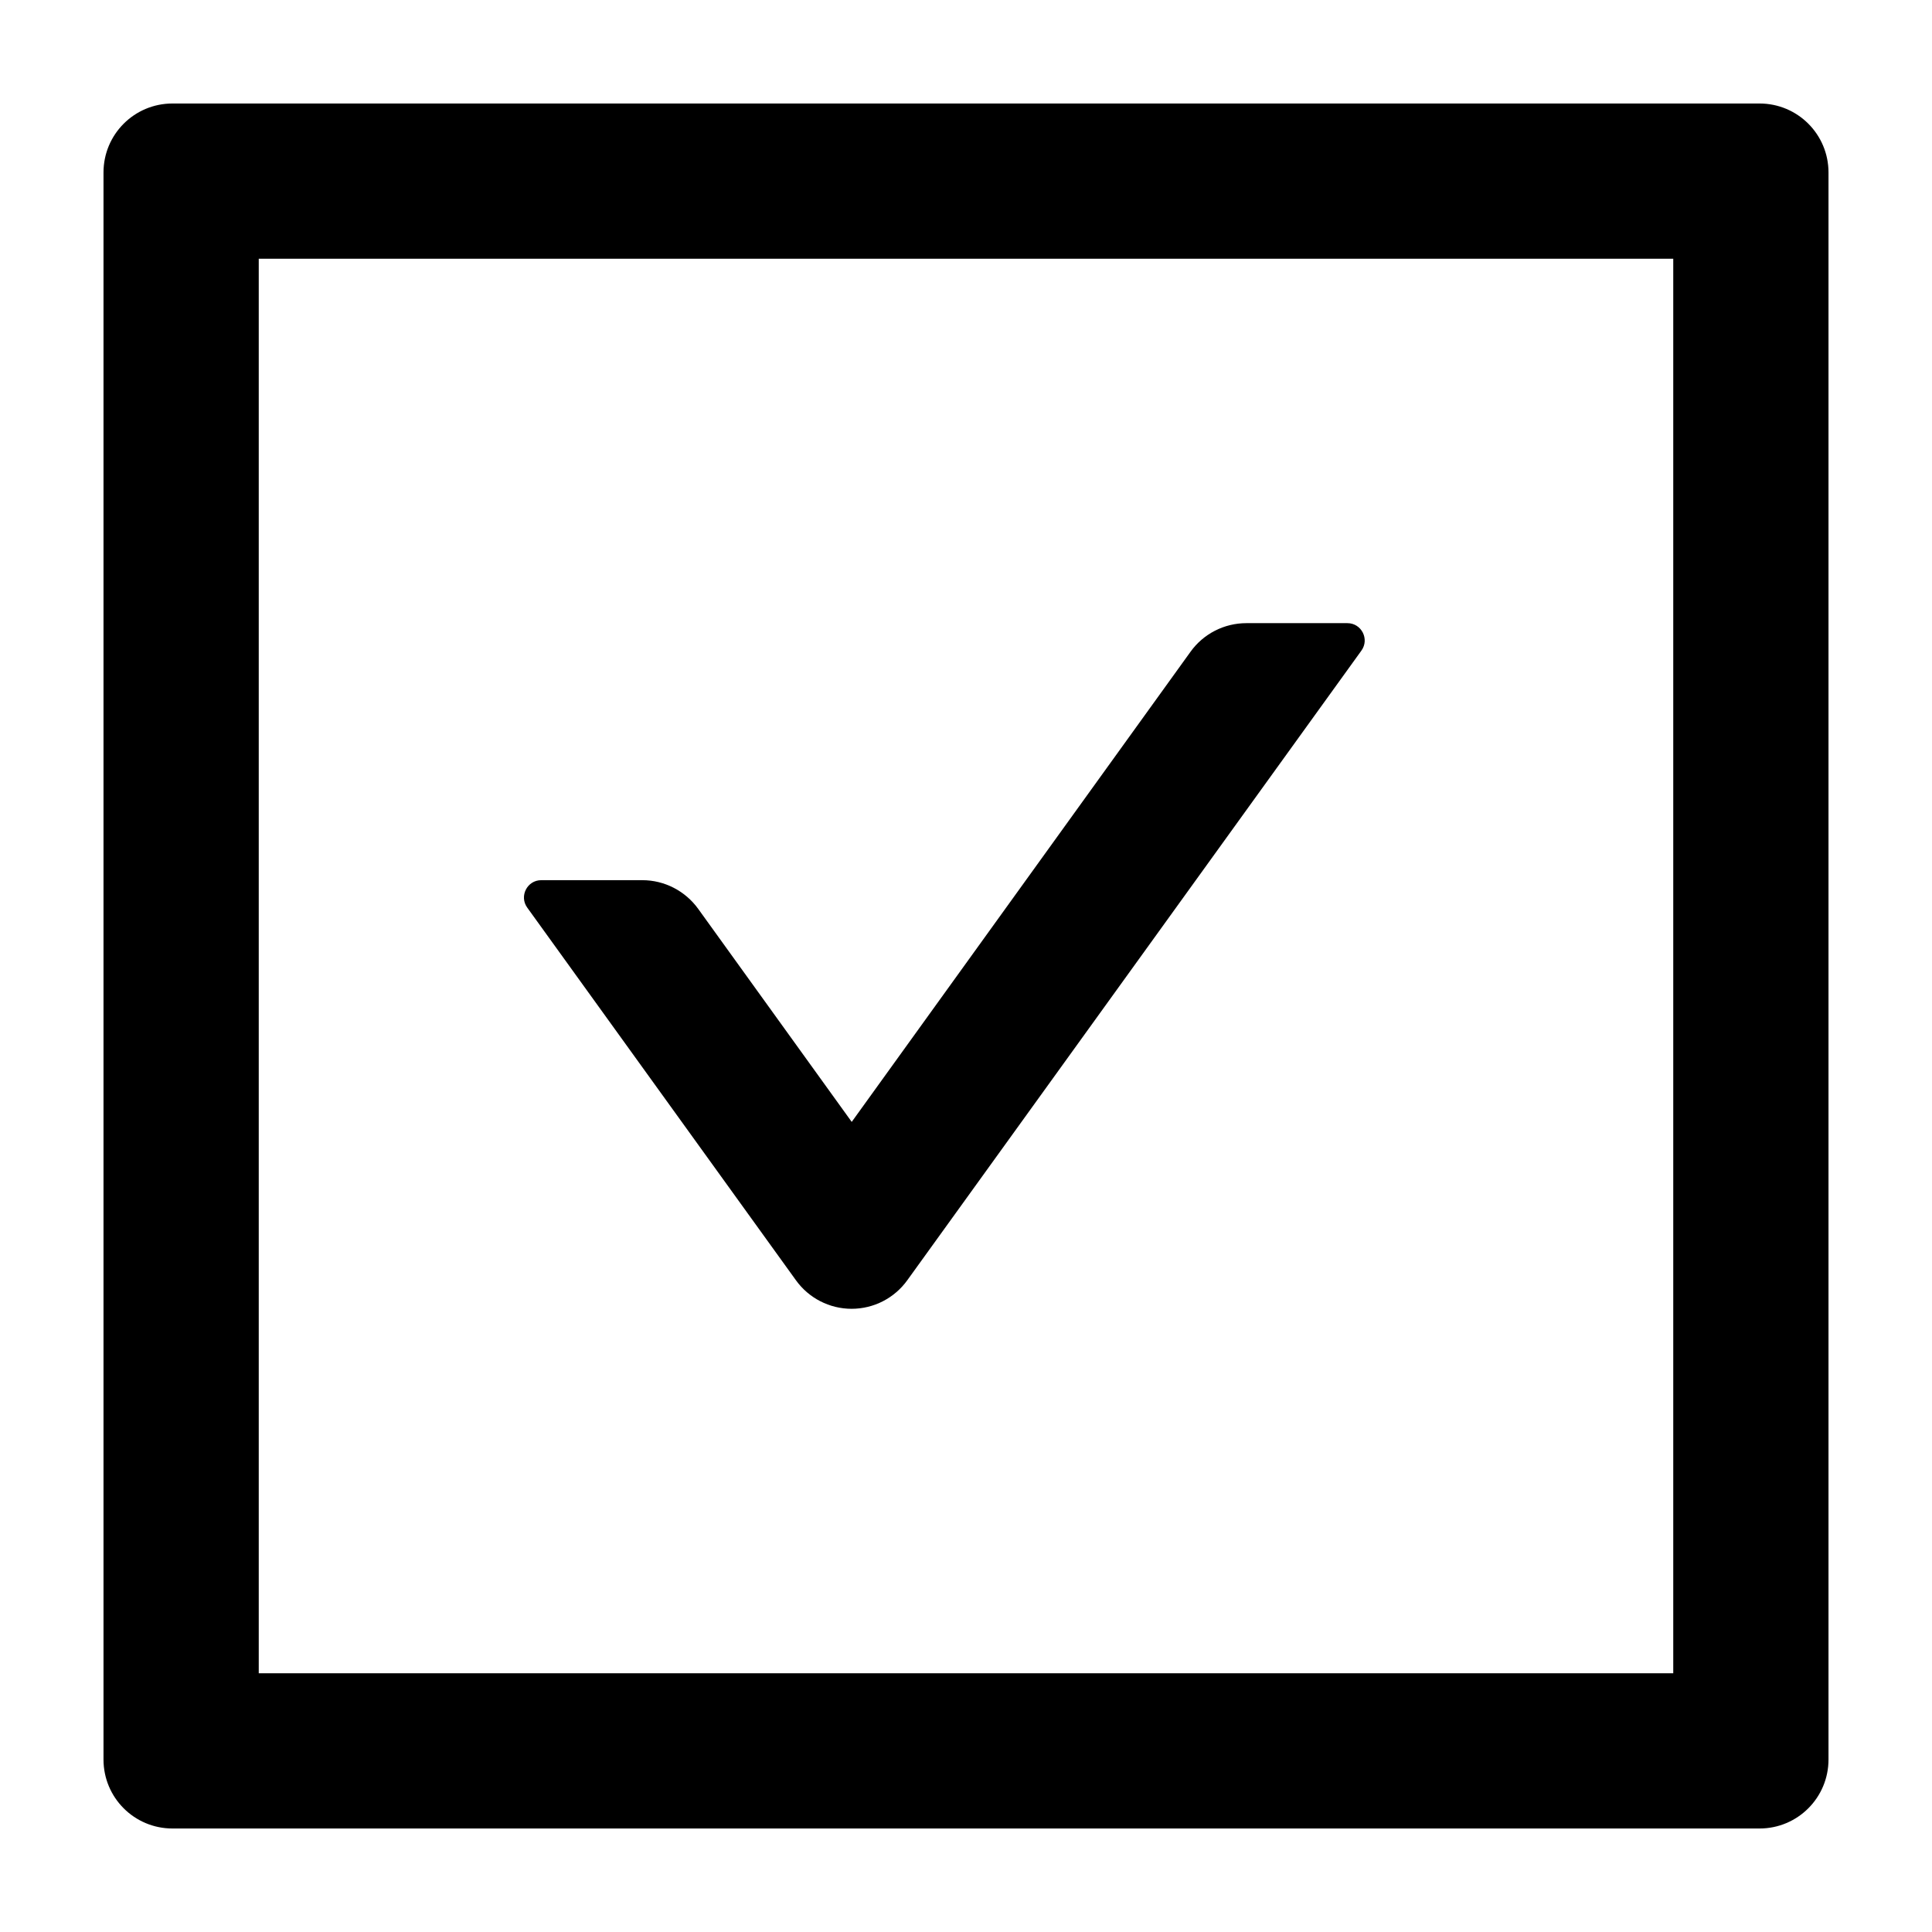
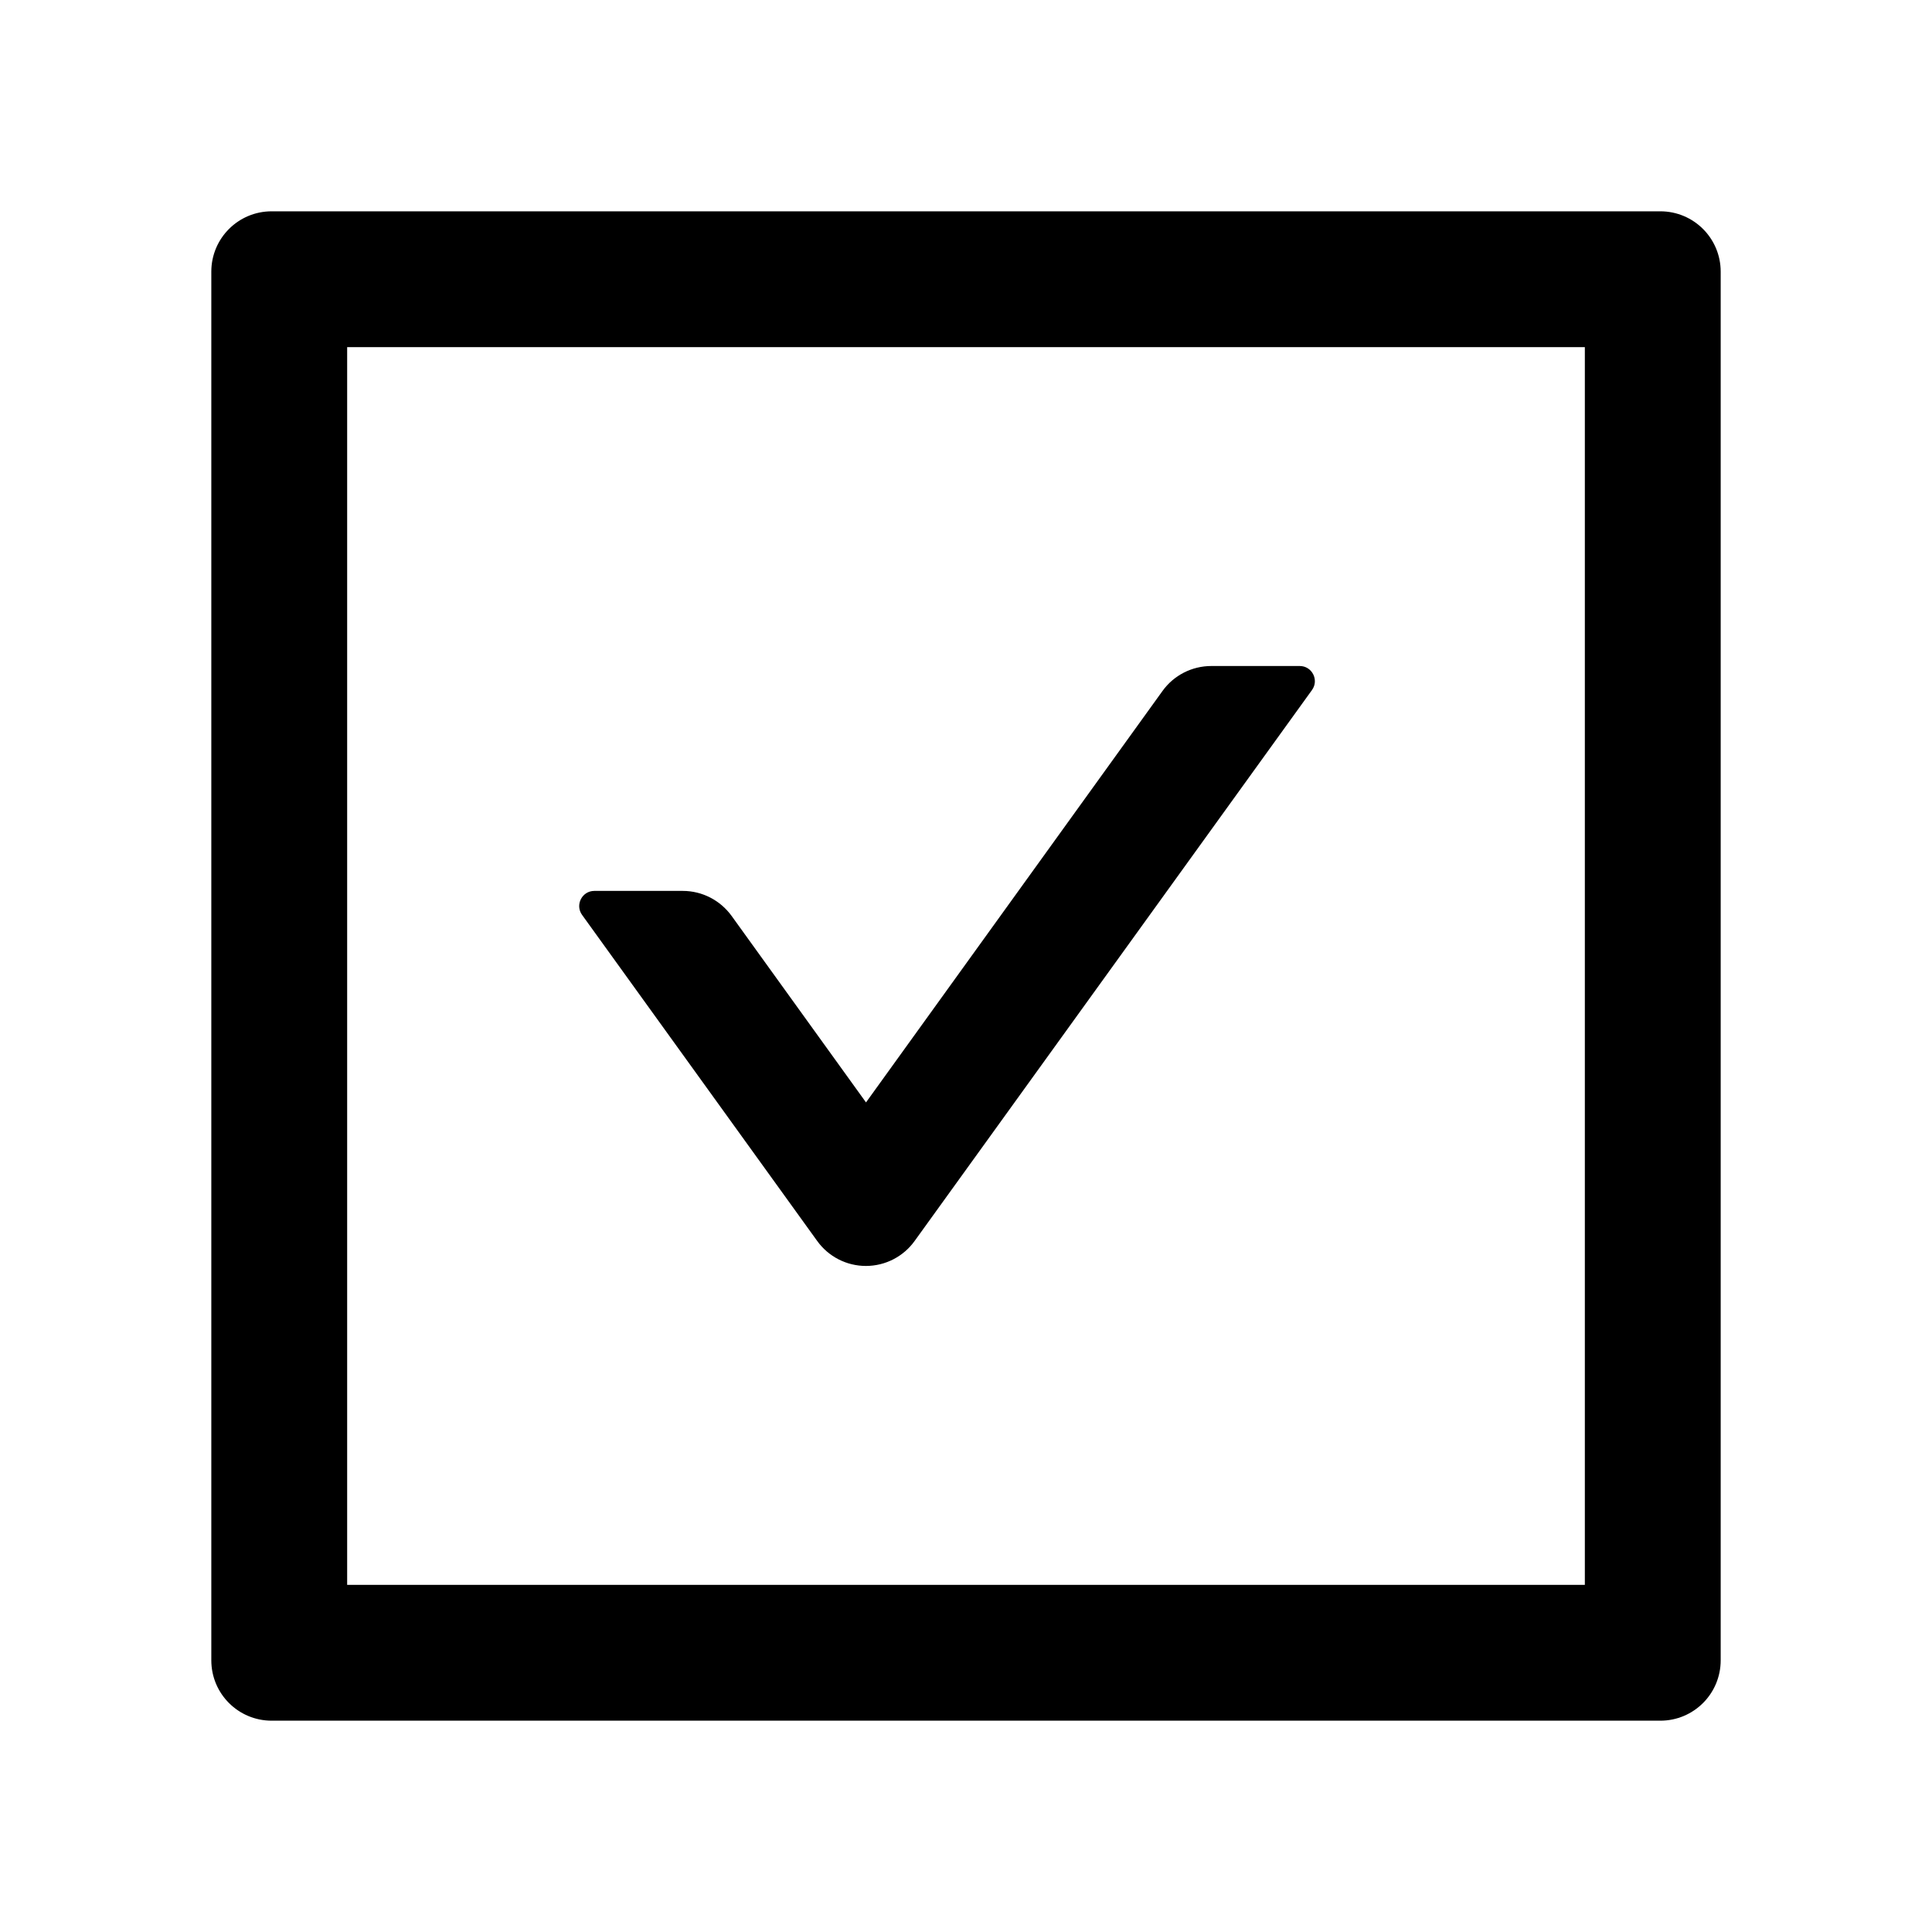
- <svg viewBox="64 64 896 896" focusable="false">
+ <svg viewBox="0 0 1024 1024" focusable="false">
  <path d="M433.1 657.7a31.8 31.8 0 0051.7 0l210.6-292c3.8-5.3 0-12.7-6.5-12.7H642c-10.2 0-19.9 4.9-25.9 13.3L459 584.3l-71.2-98.8c-6-8.3-15.6-13.3-25.9-13.3H315c-6.5 0-10.3 7.4-6.5 12.7l124.6 172.8z" />
  <path d="M880 112H144c-17.7 0-32 14.3-32 32v736c0 17.7 14.3 32 32 32h736c17.7 0 32-14.3 32-32V144c0-17.7-14.3-32-32-32zm-40 728H184V184h656v656z" />
</svg>
